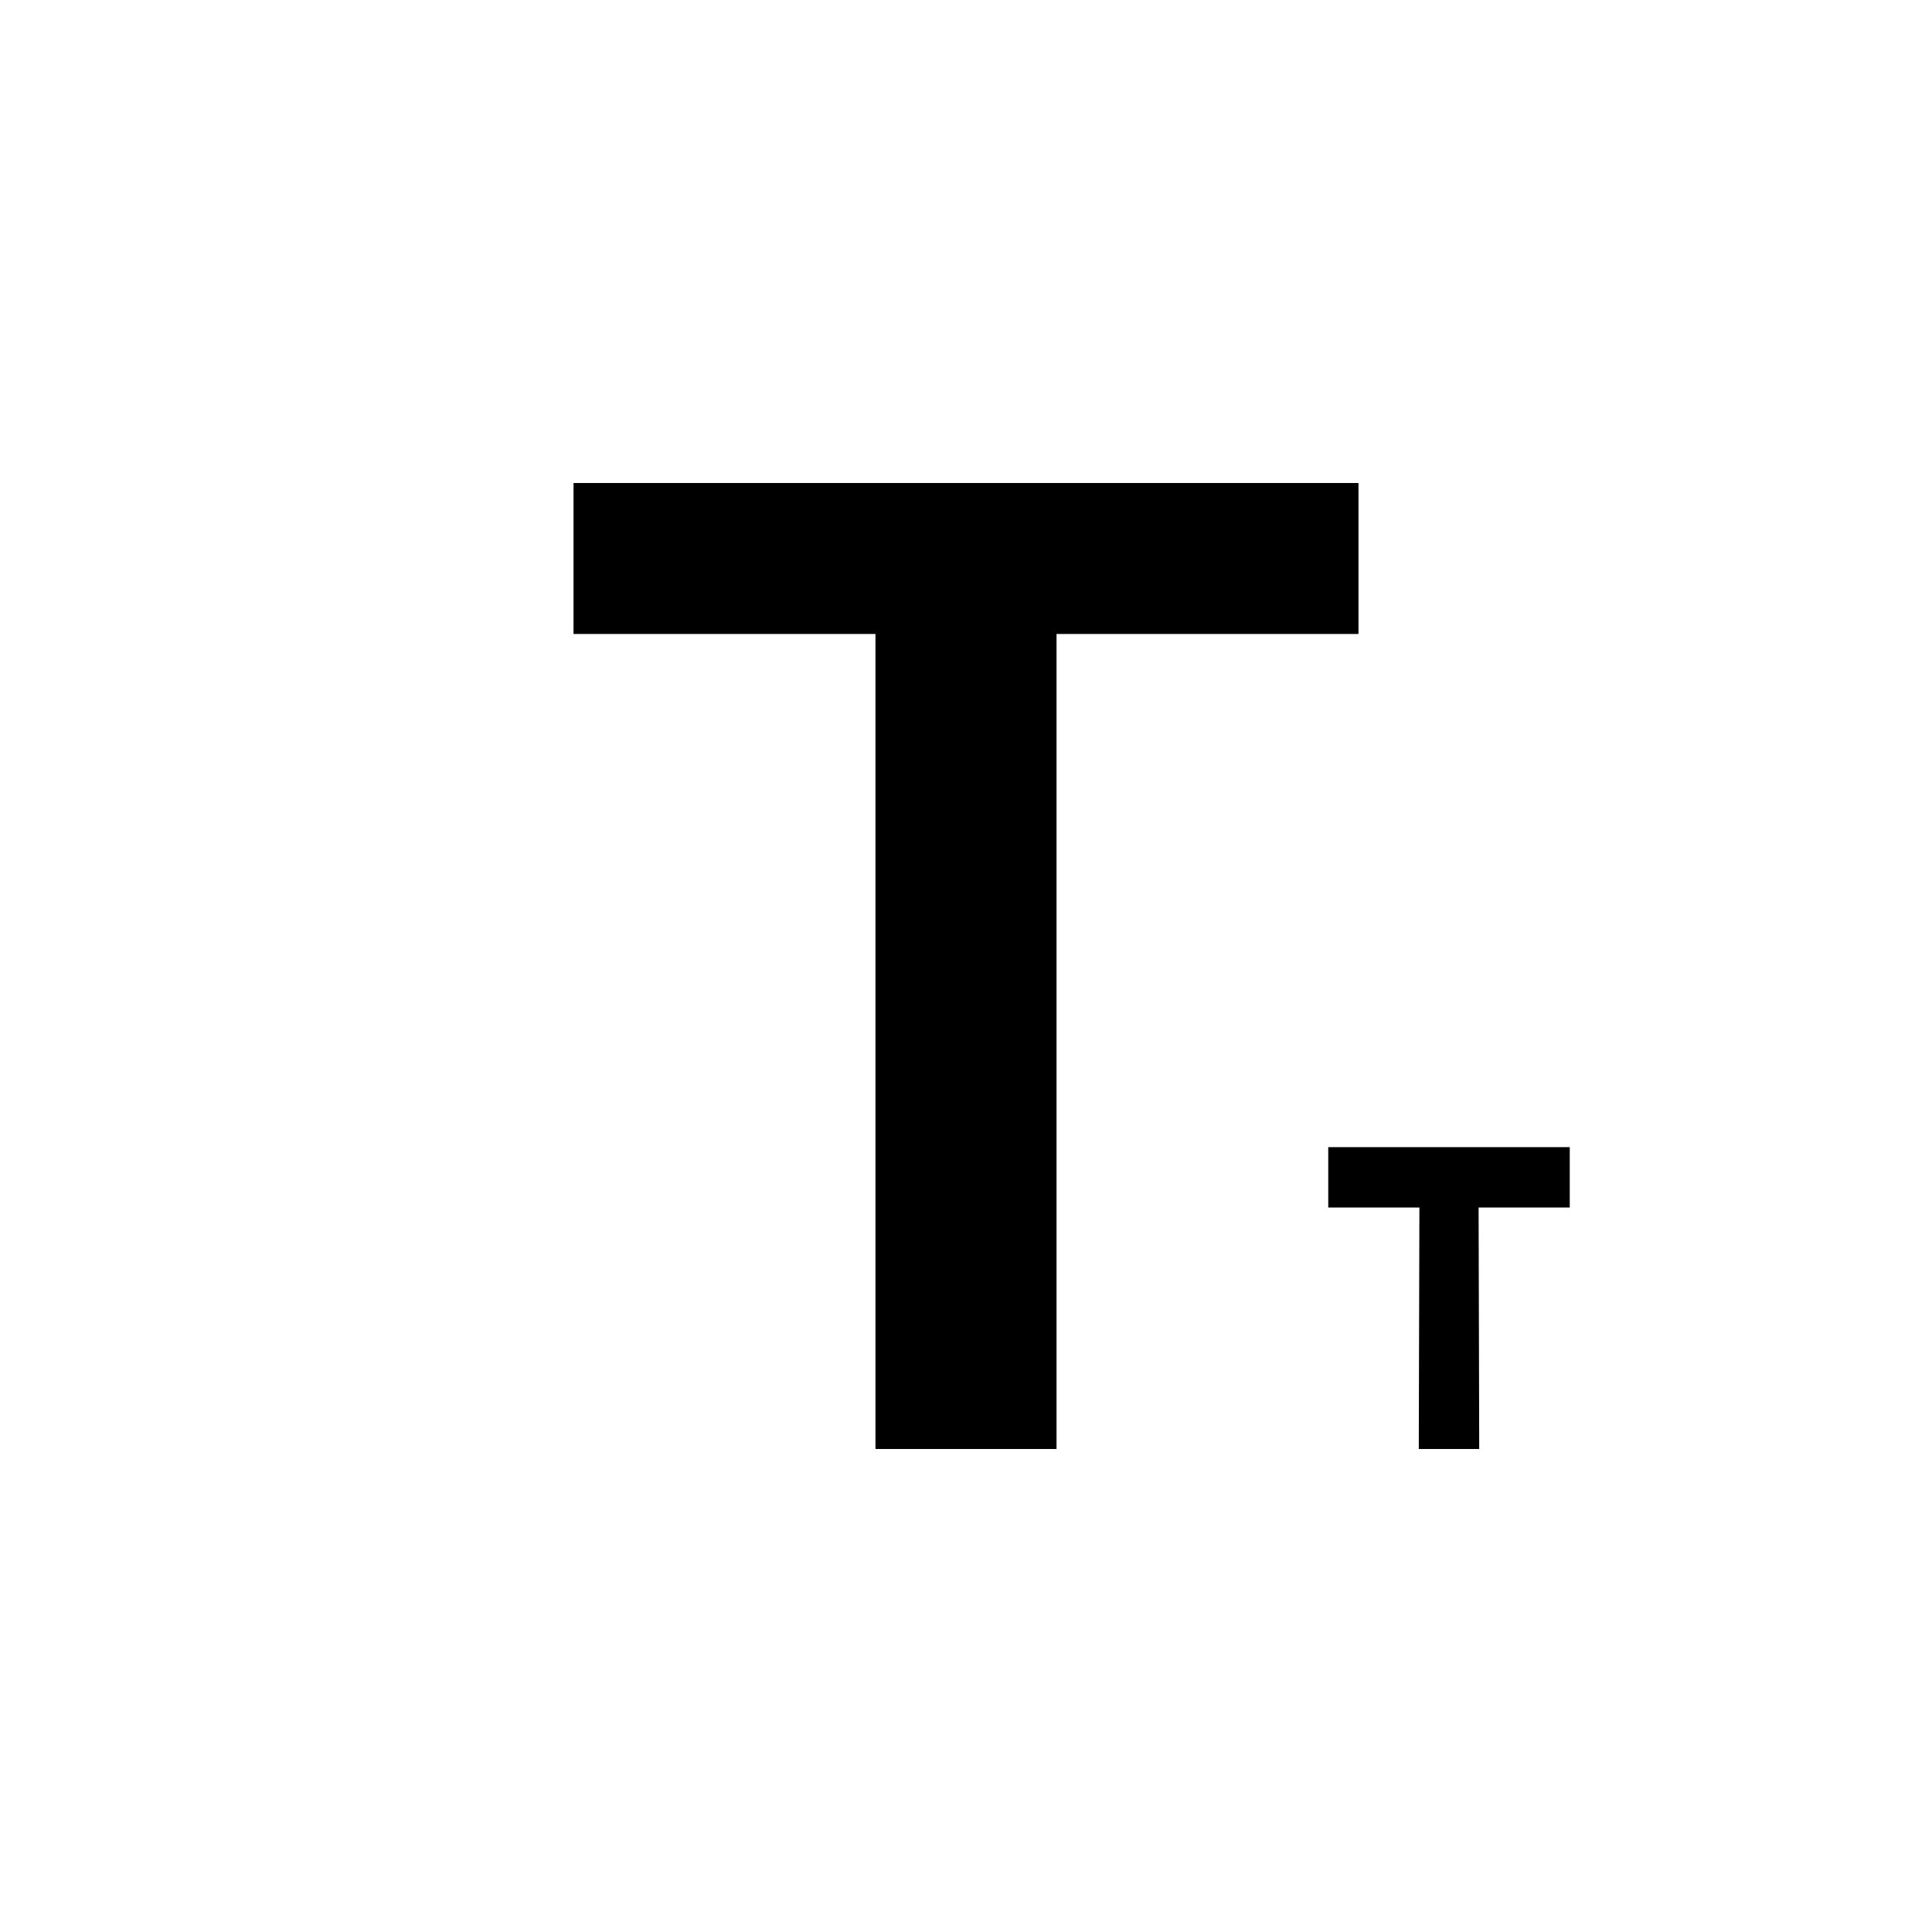
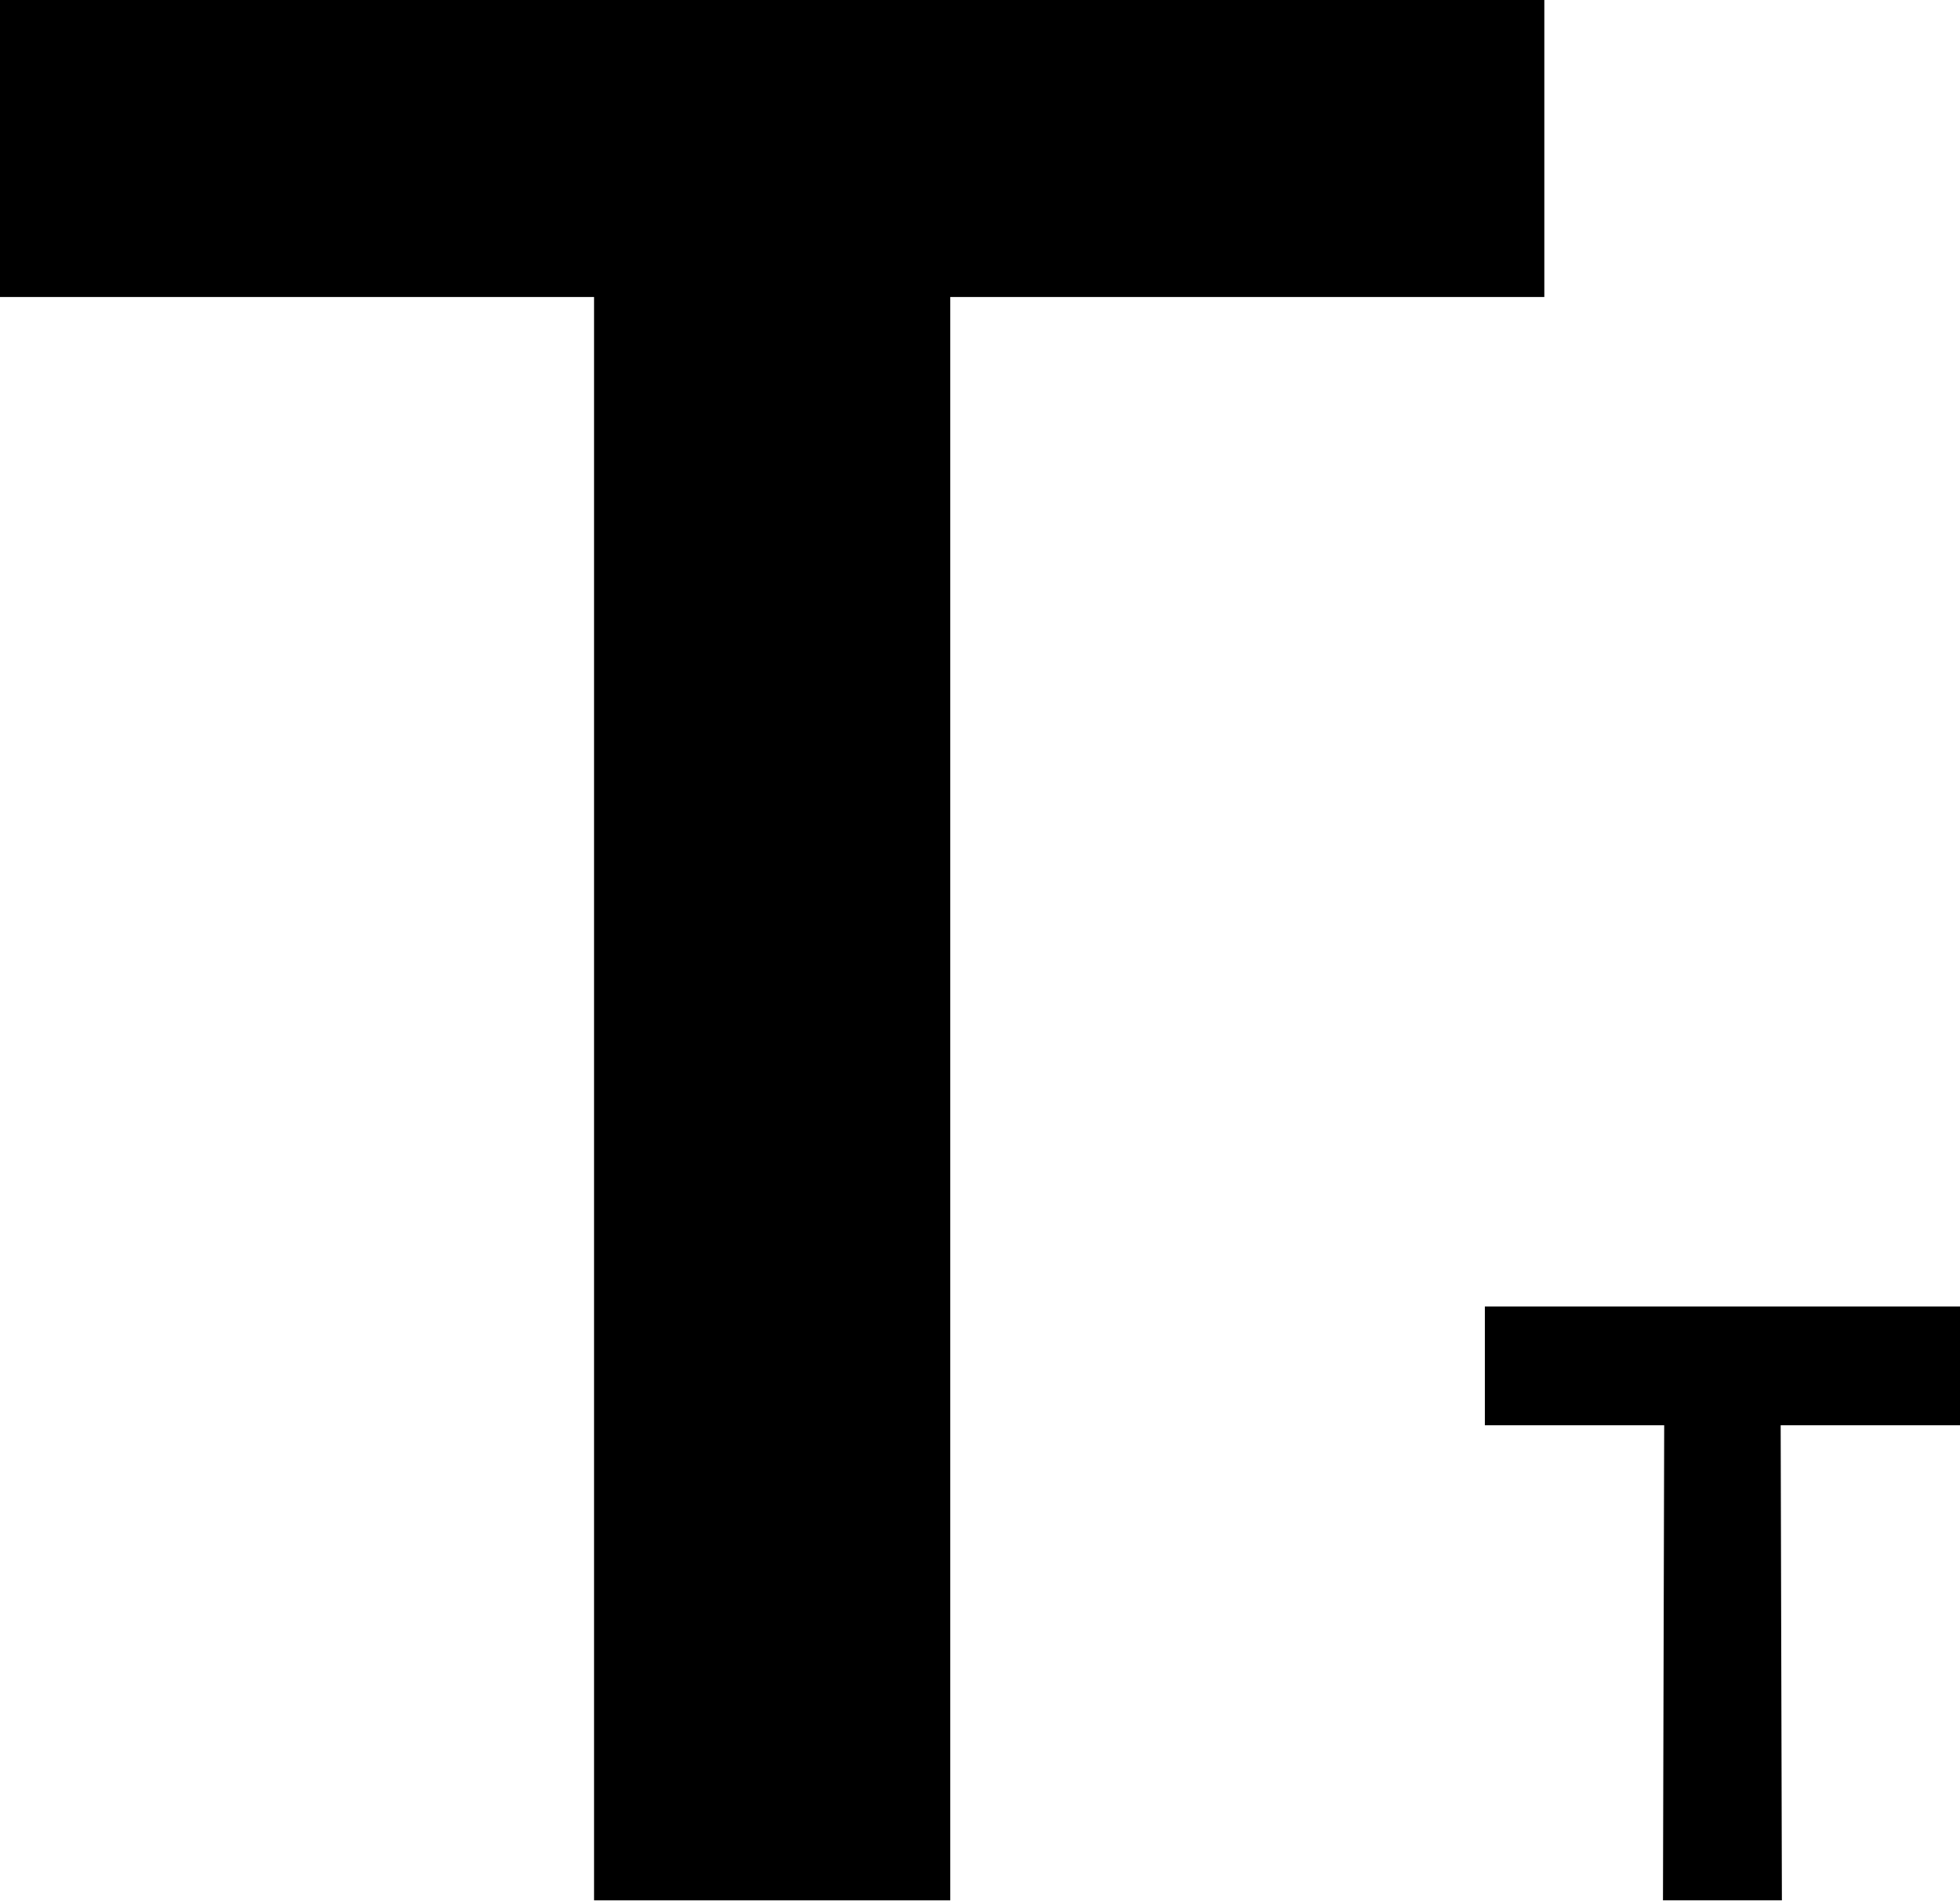
- <svg xmlns="http://www.w3.org/2000/svg" version="1.1" x="0px" y="0px" viewBox="0 0 28 28" style="enable-background:new 0 0 28 28;" xml:space="preserve">
+ <svg xmlns="http://www.w3.org/2000/svg" version="1.1" id="XMLID_1_" x="0px" y="0px" viewBox="0 0 14.438 14" enable-background="new 0 0 14.438 14" xml:space="preserve">
  <g id="subscript">
    <g>
-       <polygon points="19.688,7 8.312,7 8.312,9.188 12.688,9.188 12.688,21 15.312,21 15.312,9.188 19.688,9.188   " />
-       <polygon points="22.75,16.625 19.25,16.625 19.25,17.5 20.571,17.5 20.562,21 21.438,21 21.429,17.5 22.75,17.5   " />
+       <polygon points="11.376,0 0,0 0,2.188 4.376,2.188 4.376,14 7,14 7,2.188 11.376,2.188   " />
+       <polygon points="14.438,9.625 10.938,9.625 10.938,10.5 12.259,10.5 12.25,14 13.126,14 13.117,10.5 14.438,10.5   " />
    </g>
  </g>
-   <g id="Layer_1">
- </g>
</svg>
